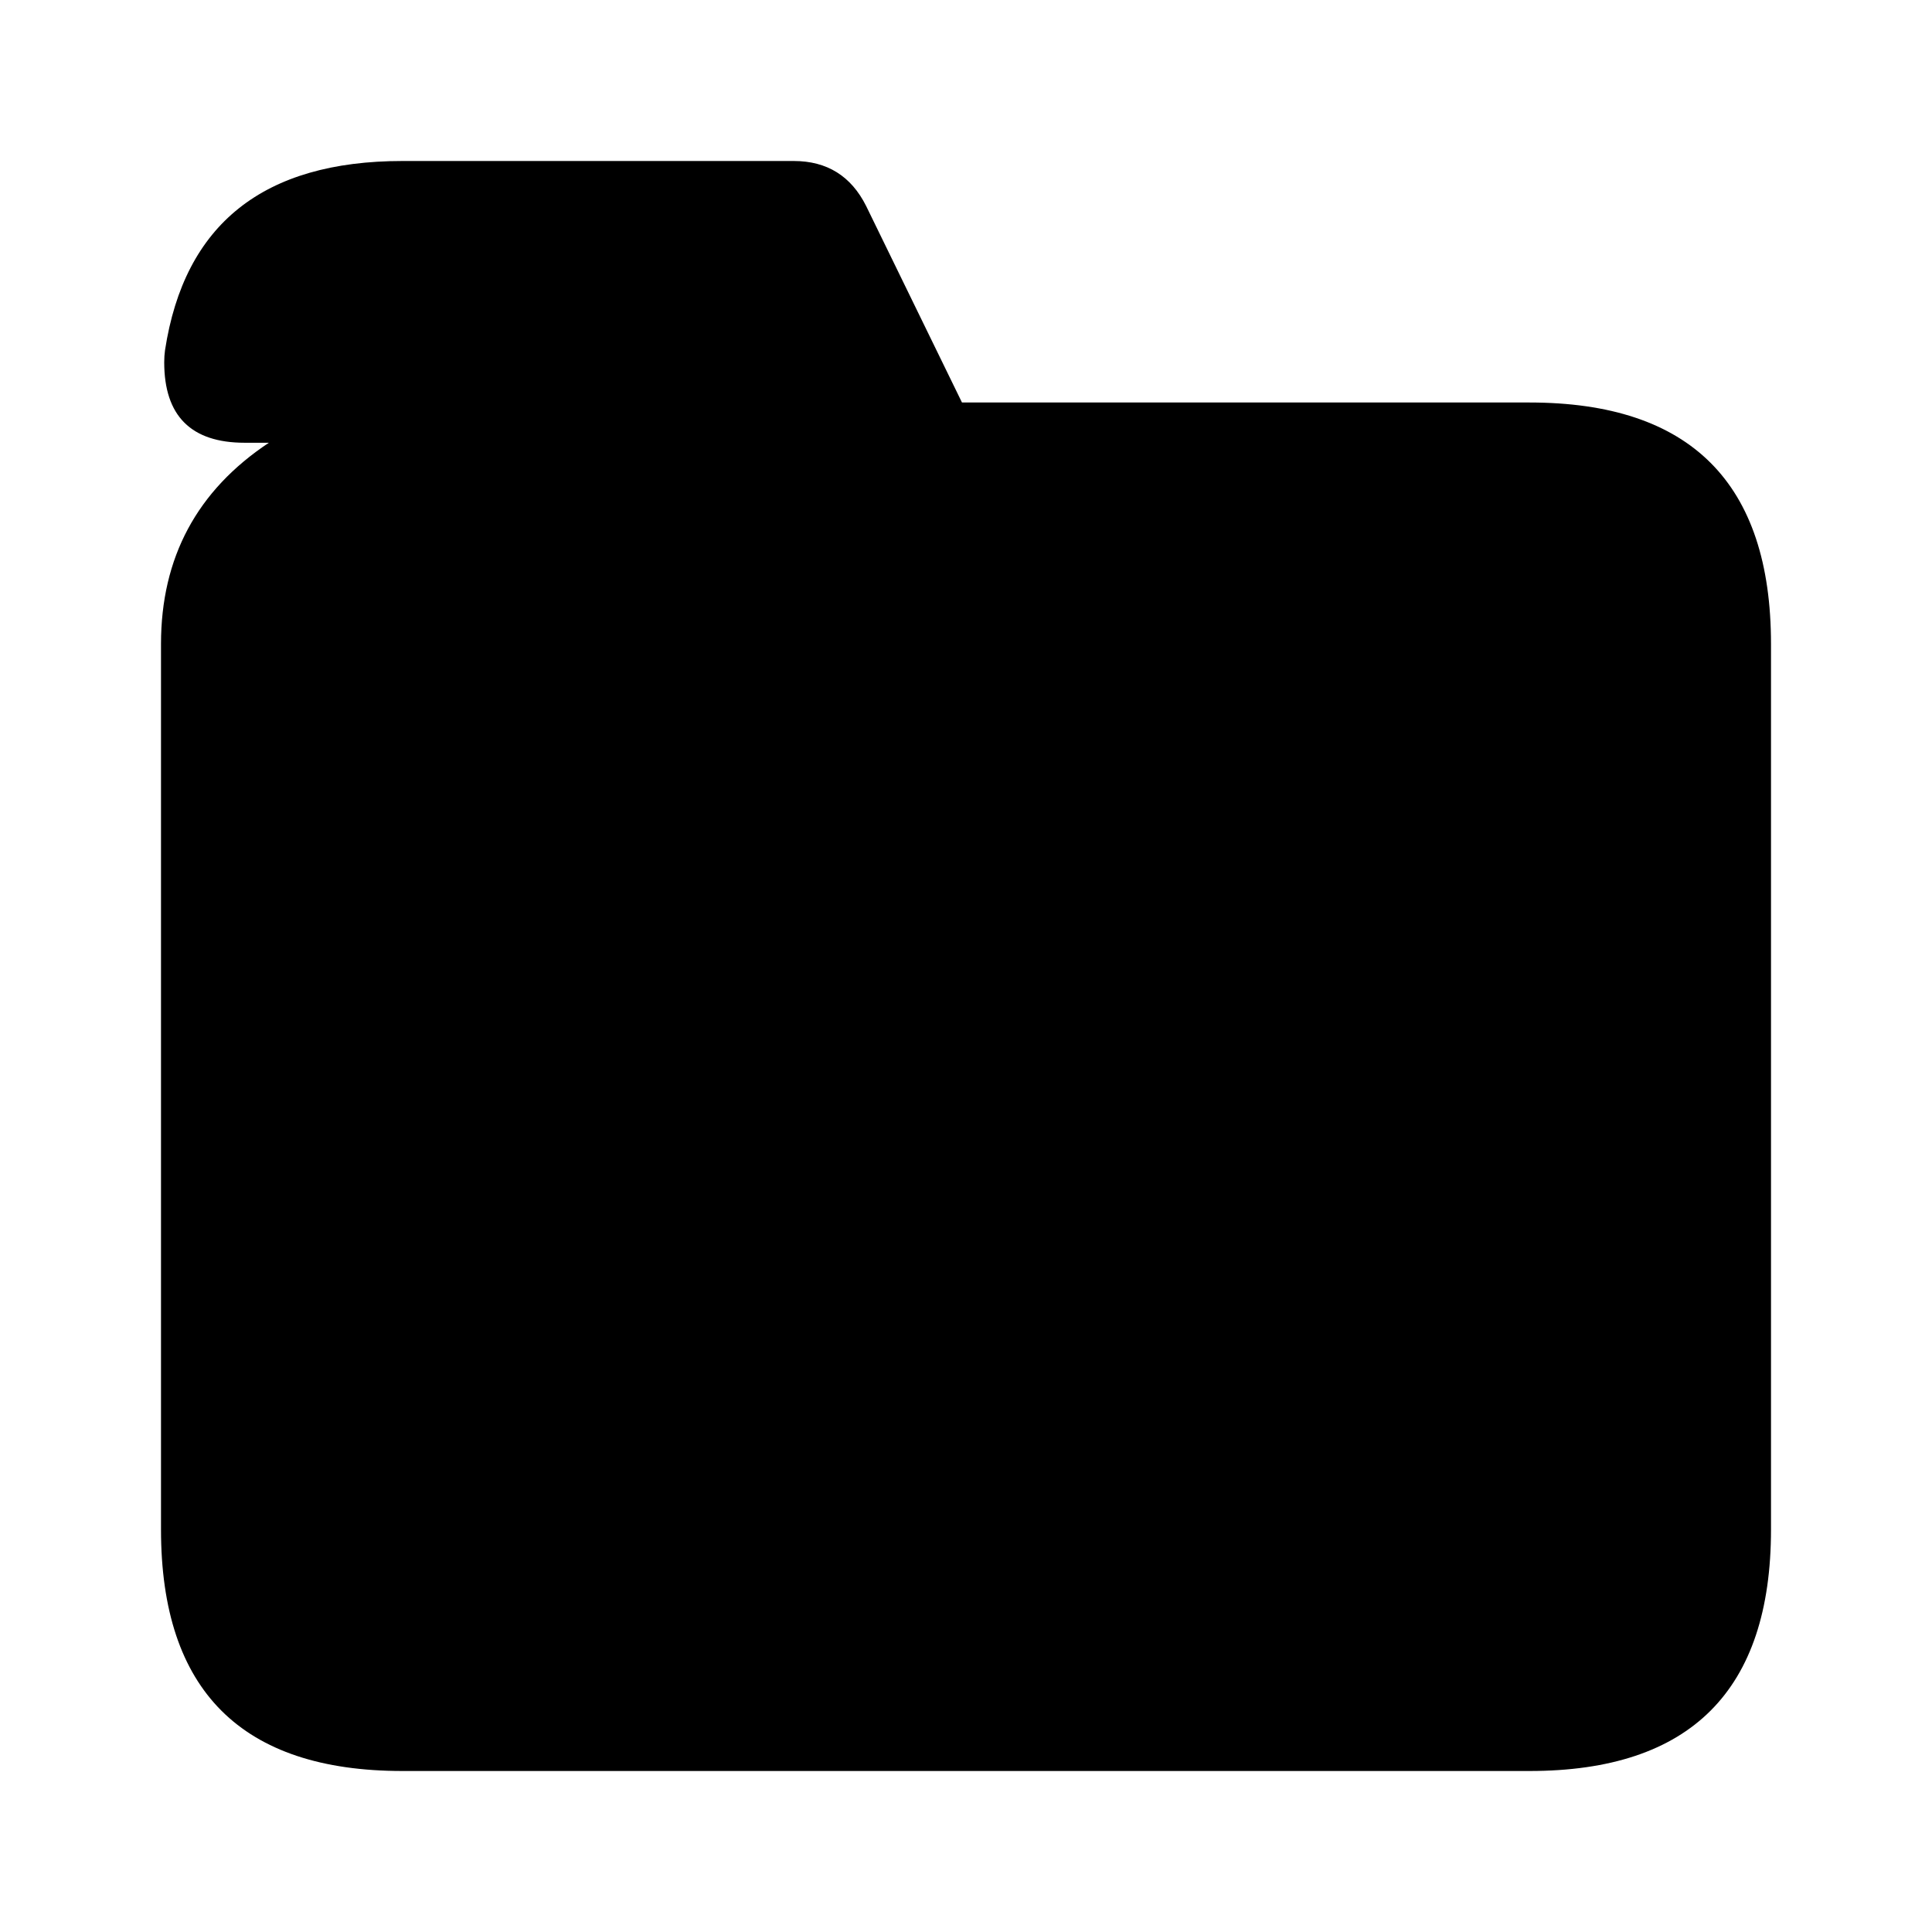
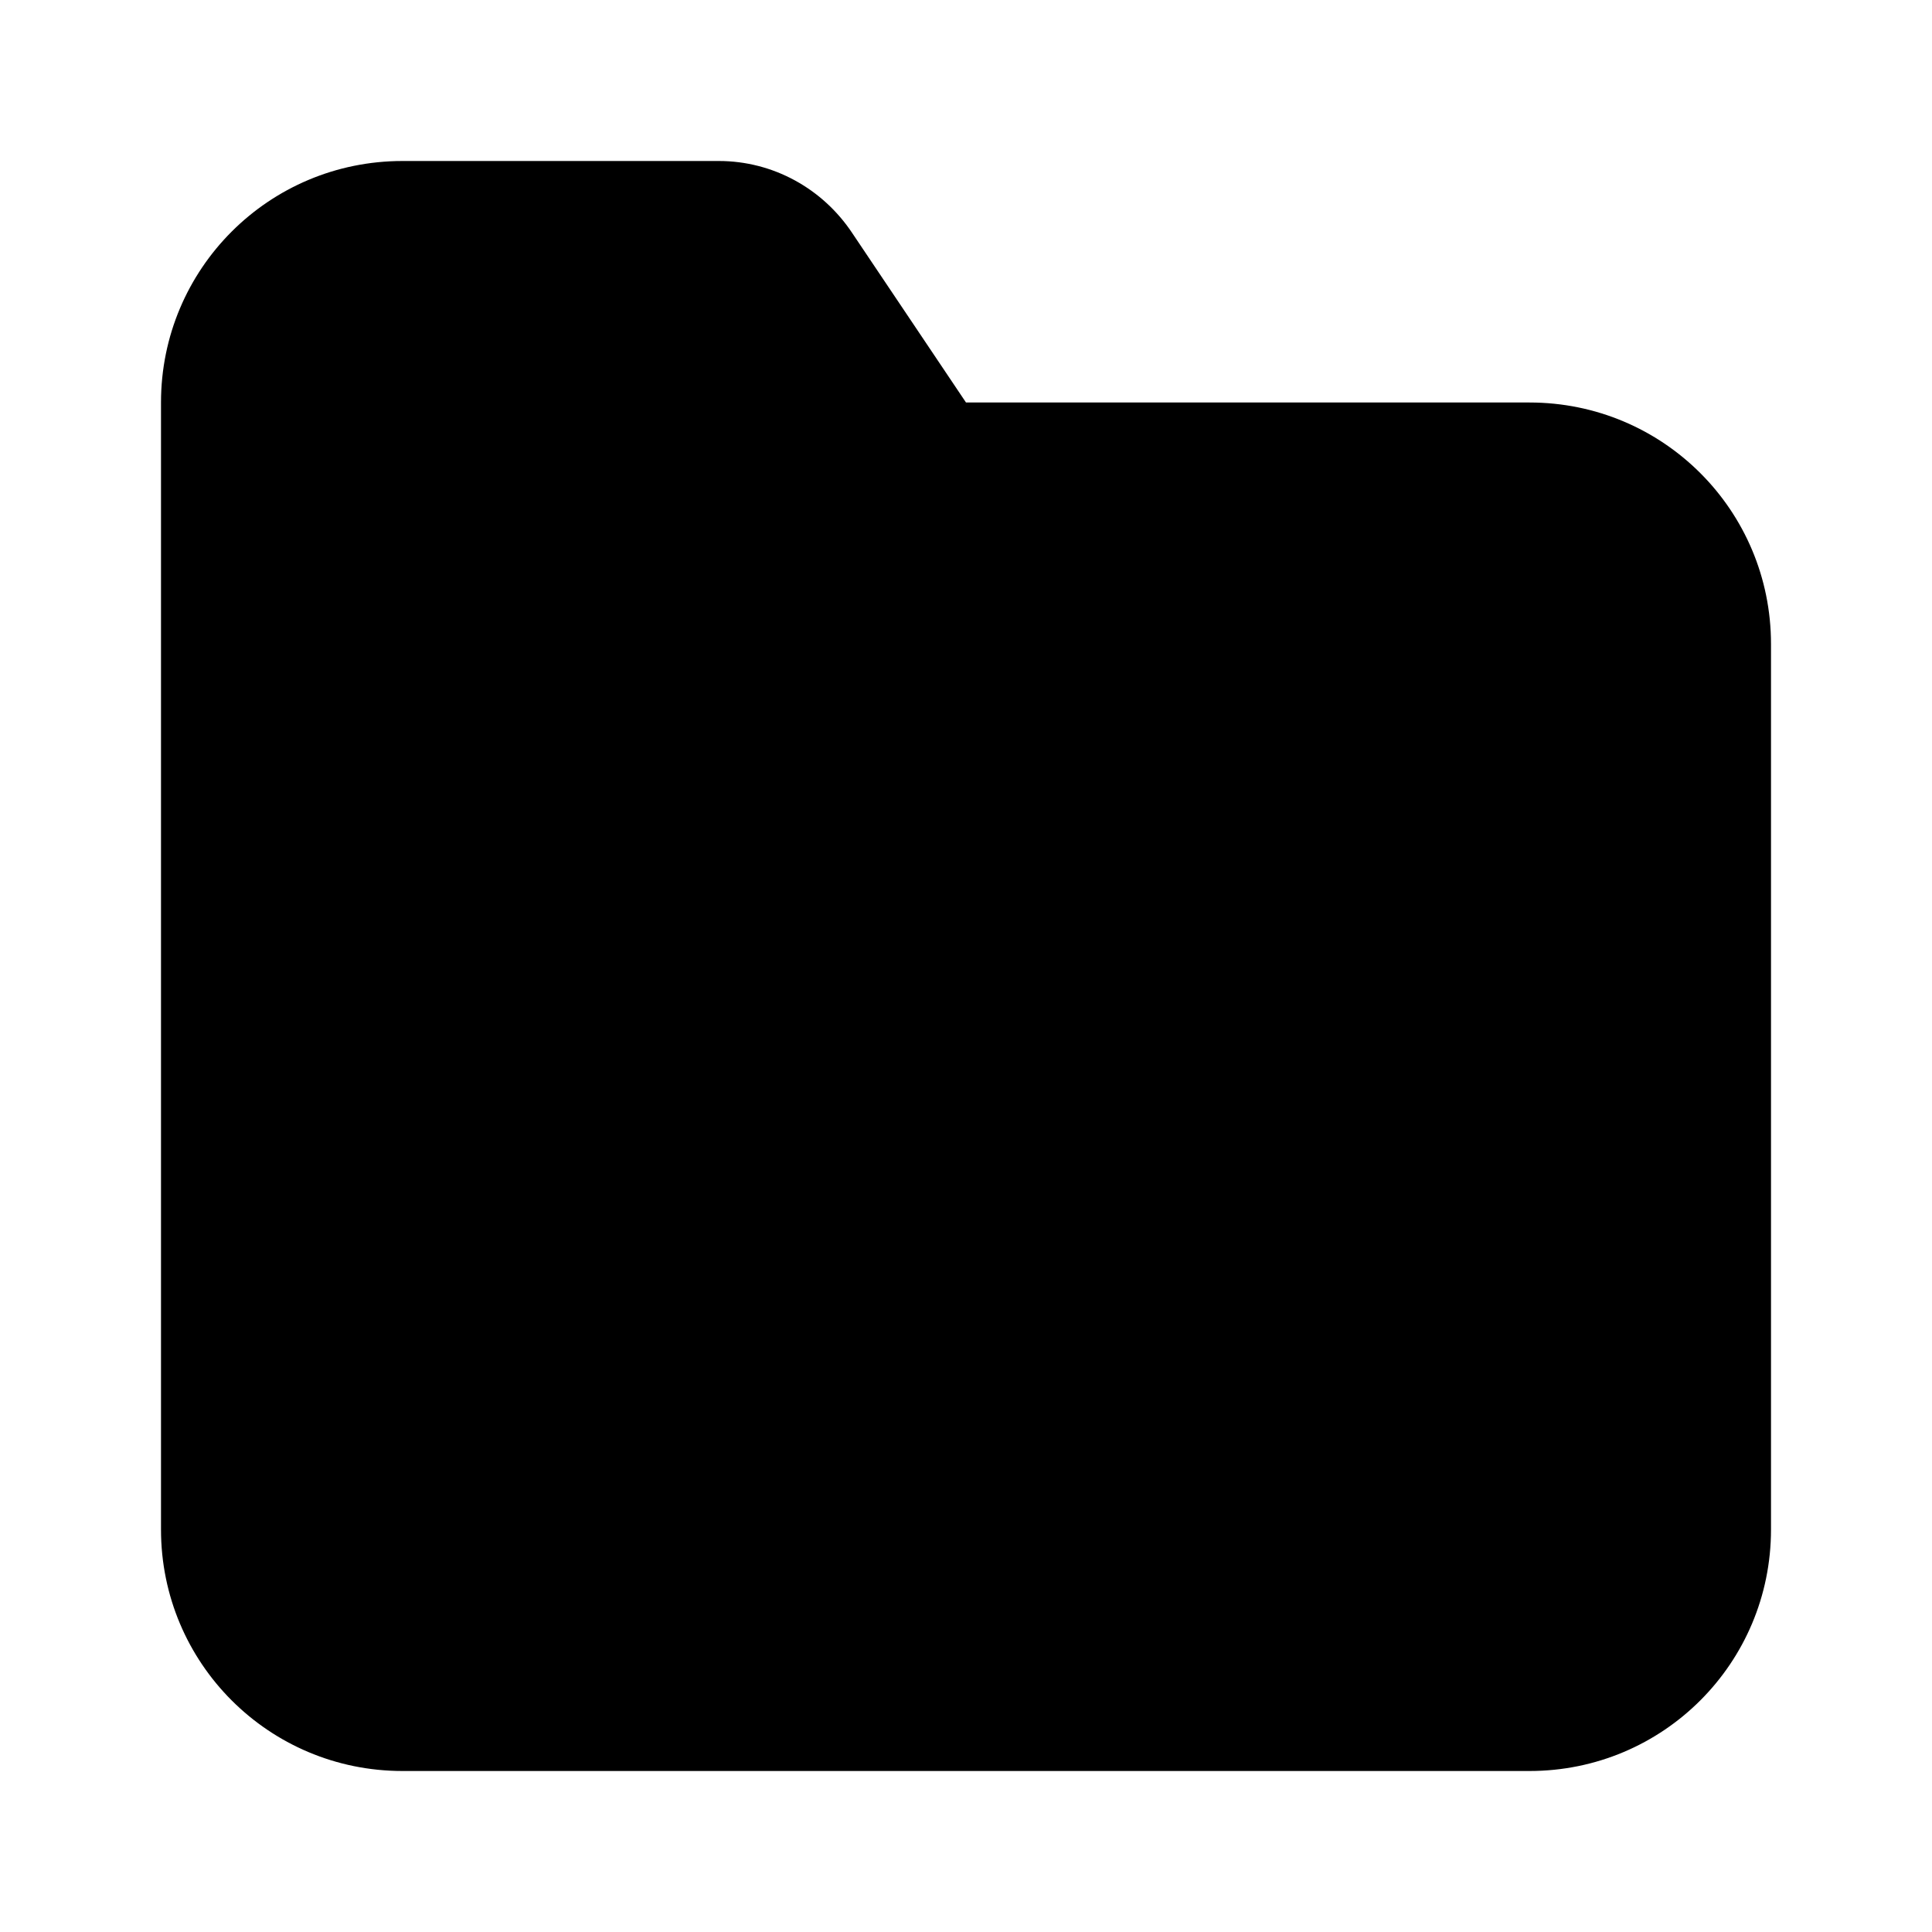
<svg xmlns="http://www.w3.org/2000/svg" viewBox="0 0 24 24" fill="currentColor">
-   <path fill-rule="evenodd" d="M5 2L9.86 2Q10.48 2 10.76 2.56L11.95 5L19 5Q22 5 22 8L22 19Q22 22 19 22L5 22Q2 22 2 19L2 8Q2 6.39 3.34 5.5L3.04 5.5Q2.04 5.5 2.04 4.5Q2.04 4.42 2.05 4.35Q2.41 2 5 2Z" />
+   <path fill-rule="evenodd" d="M2 5C2 3.34 3.34 2 5 2L8.93 2C9.6 2 10.22 2.34 10.59 2.9L12 5L19 5C20.66 5 22 6.34 22 8L22 19C22 20.66 20.66 22 19 22L5 22C3.34 22 2 20.66 2 19Z" />
</svg>
